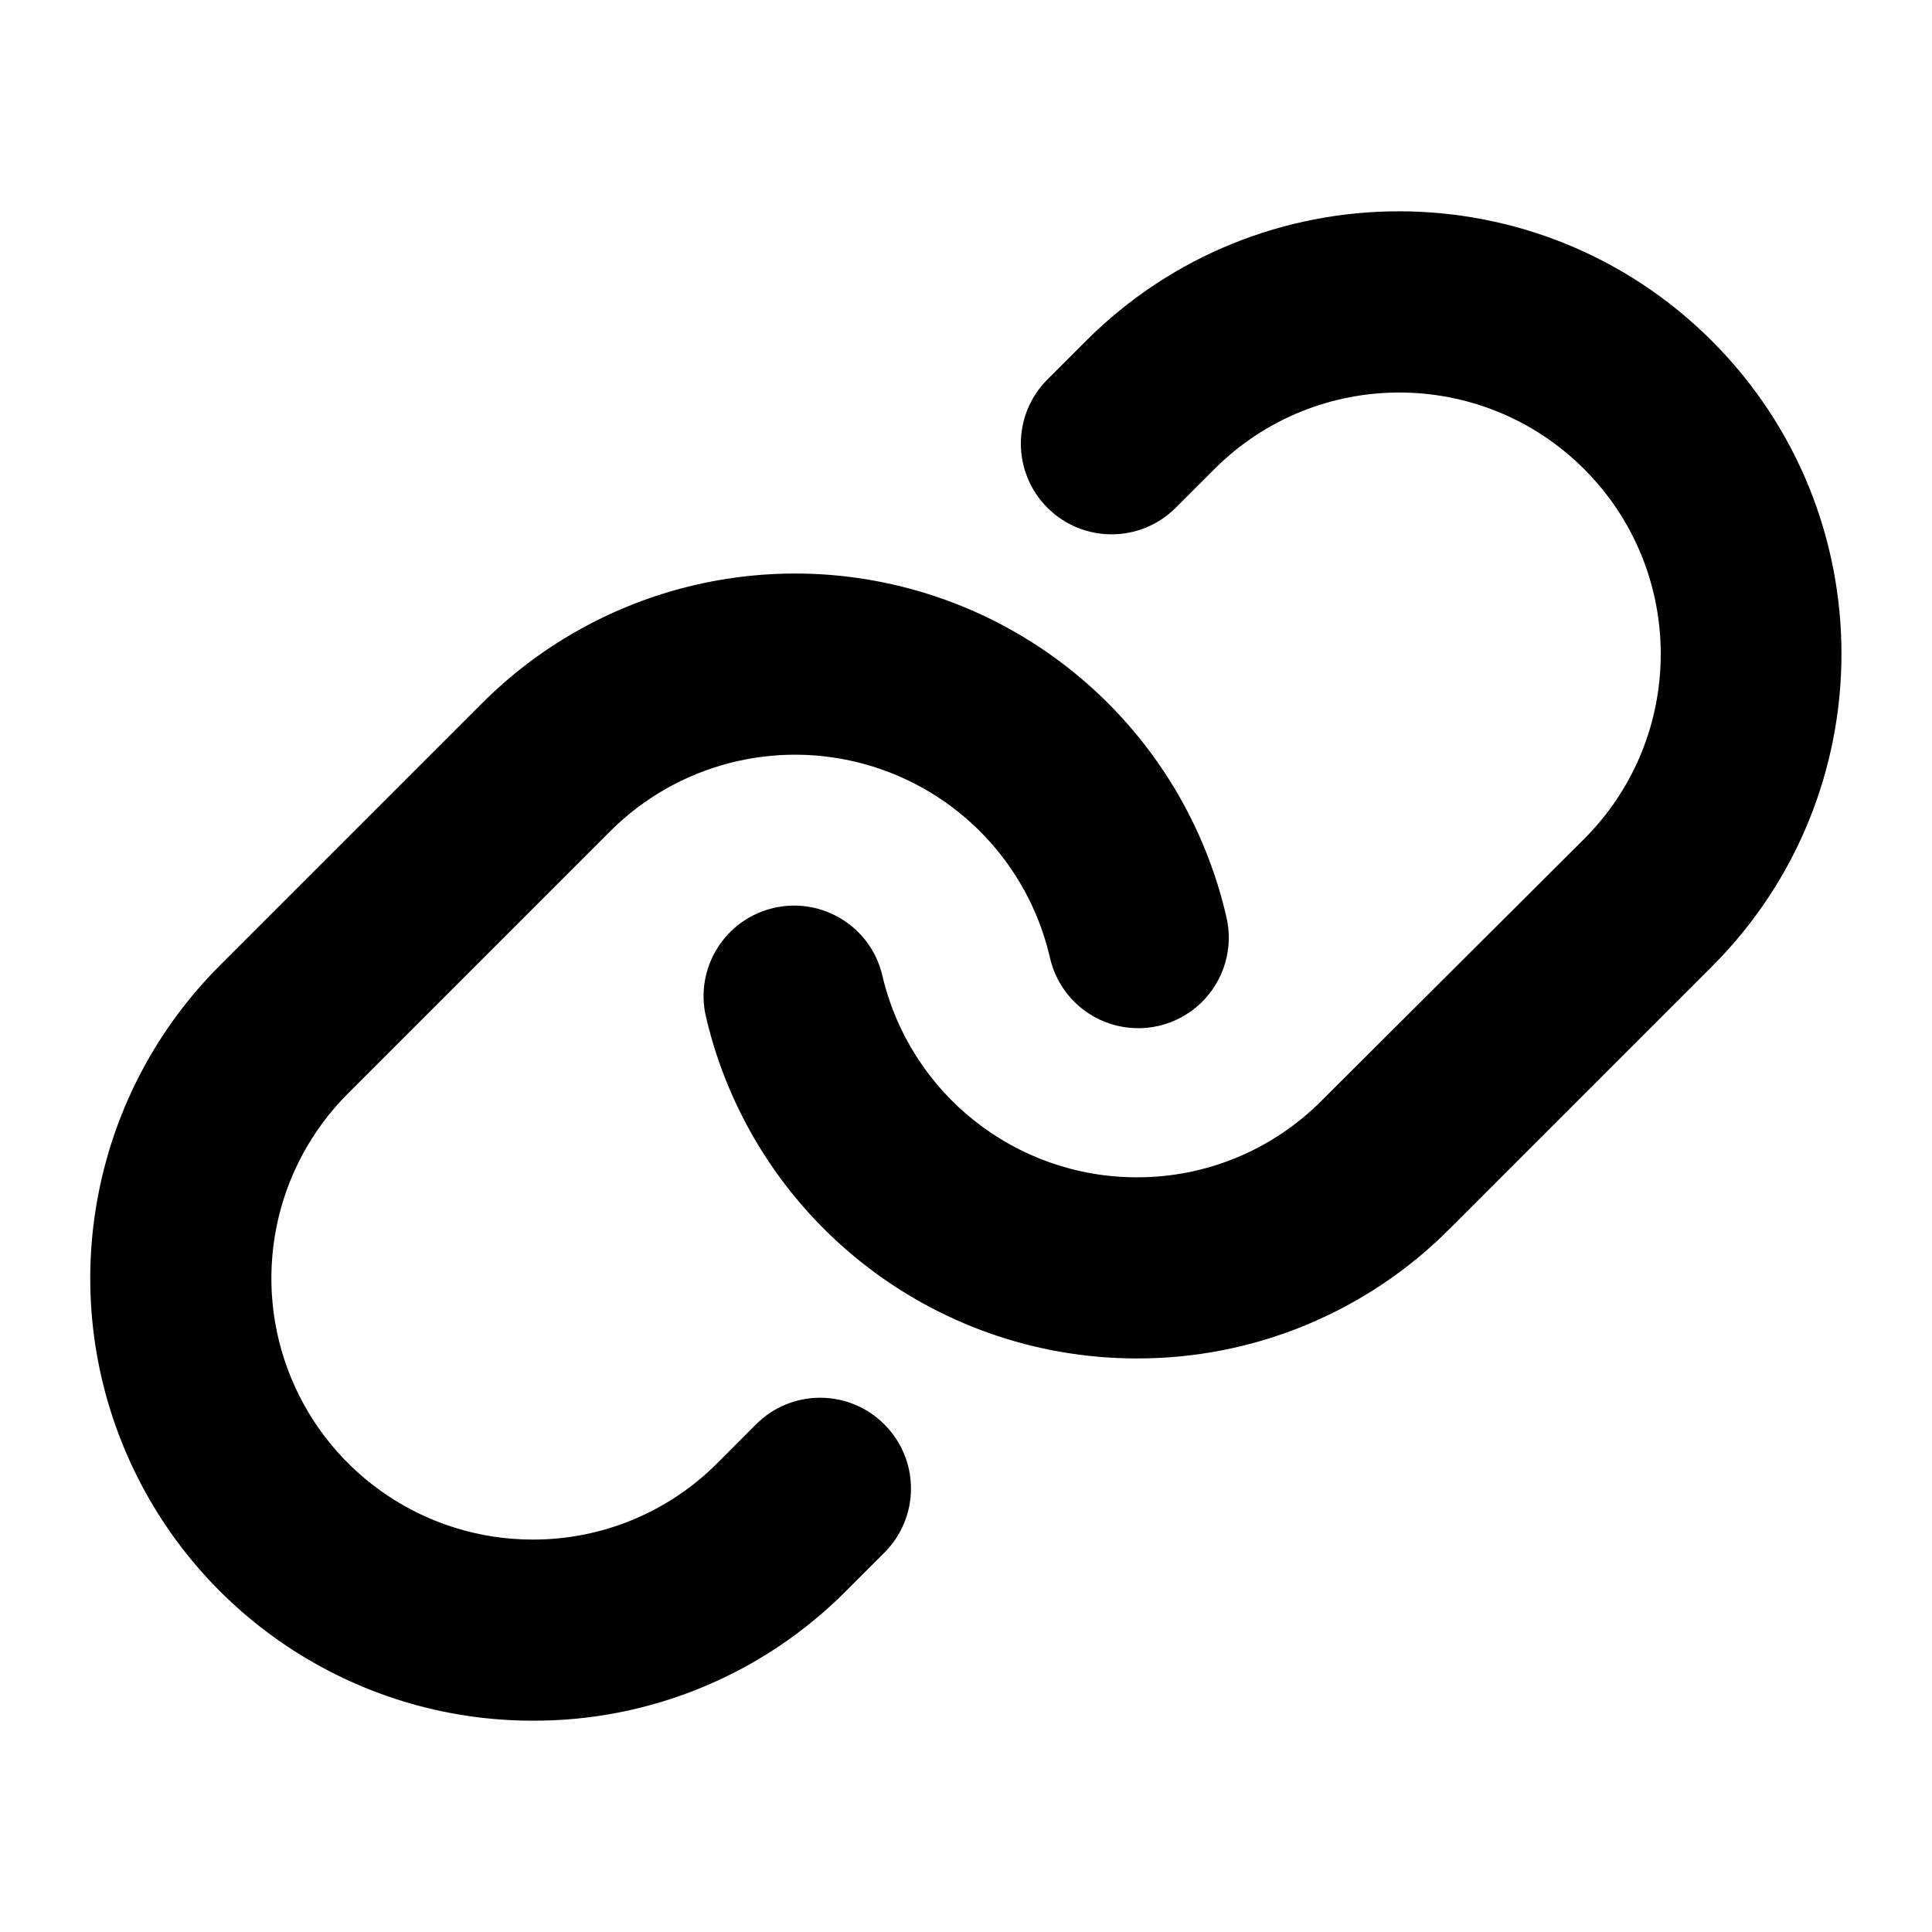
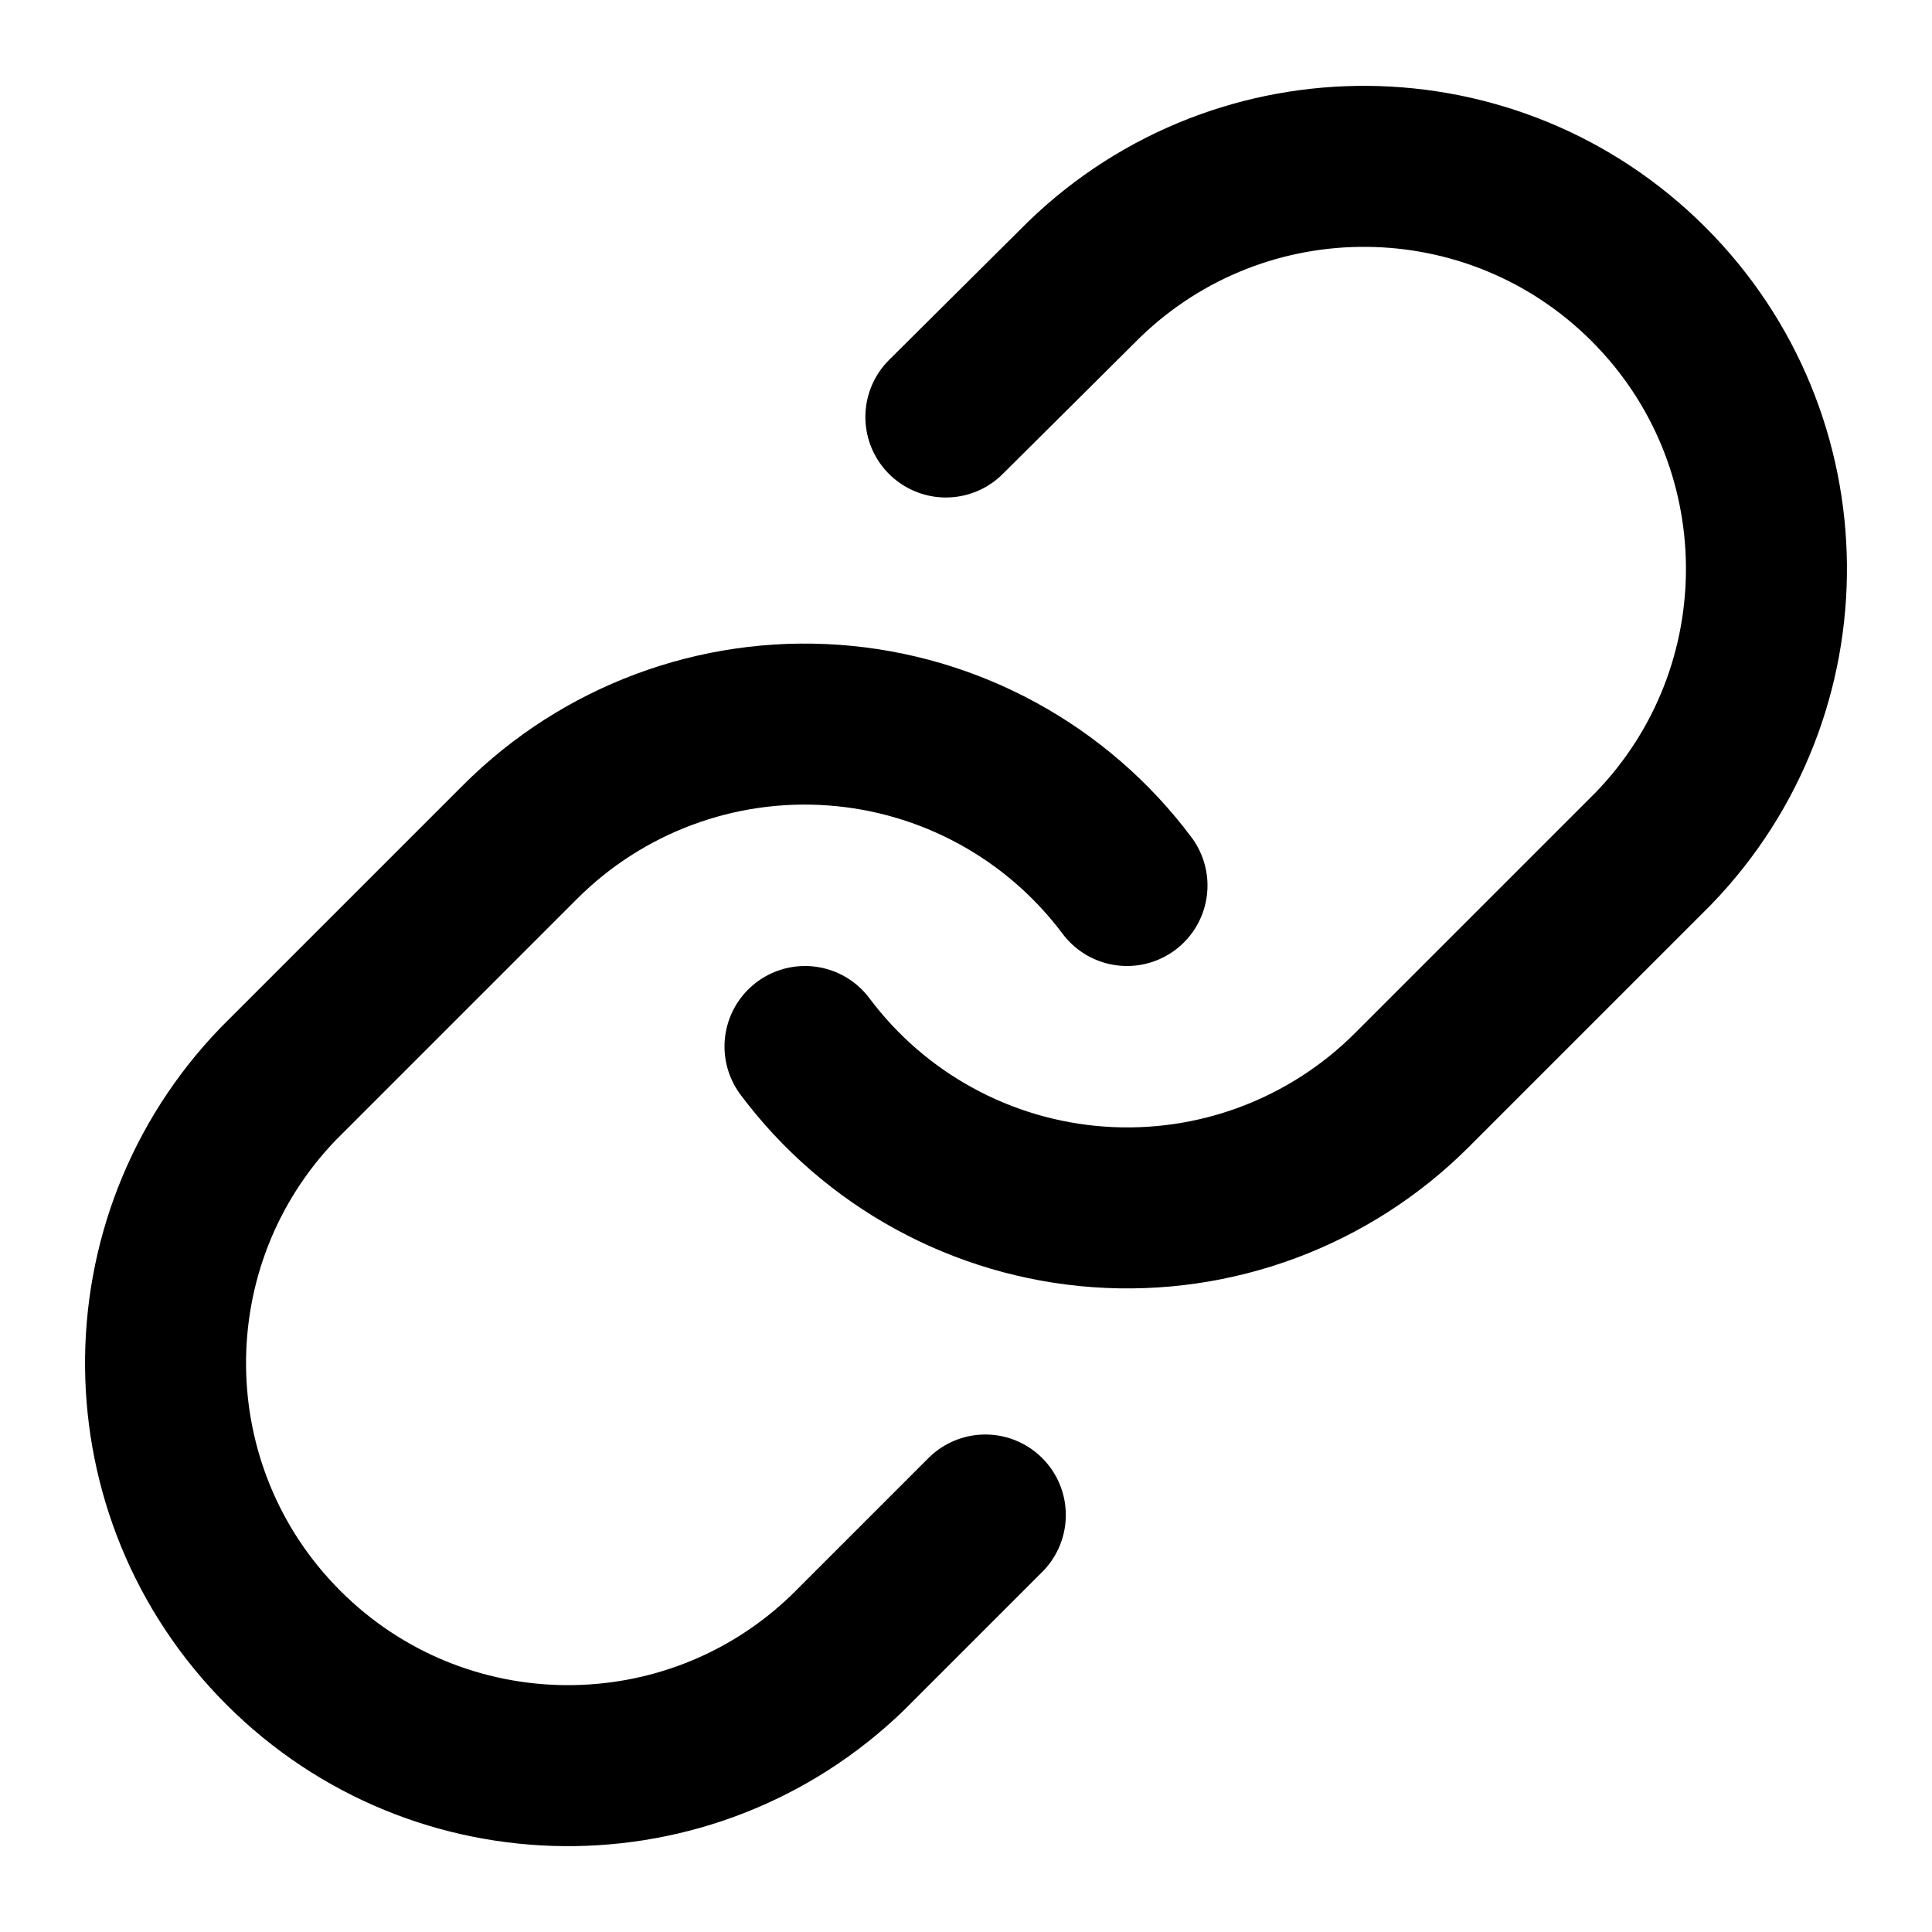
- <svg xmlns="http://www.w3.org/2000/svg" viewBox="0 0 256 256" fill="currentColor">
-   <path d="M117.18,188.74a12,12,0,0,1,0,17l-5.12,5.12A58.26,58.26,0,0,1,70.6,228h0A58.62,58.62,0,0,1,29.14,127.92L63.89,93.17a58.64,58.64,0,0,1,98.56,28.11,12,12,0,1,1-23.37,5.44,34.65,34.65,0,0,0-58.22-16.58L46.11,144.89A34.62,34.62,0,0,0,70.57,204h0a34.41,34.41,0,0,0,24.49-10.14l5.11-5.12A12,12,0,0,1,117.18,188.74ZM226.83,45.17a58.65,58.65,0,0,0-82.93,0l-5.11,5.11a12,12,0,0,0,17,17l5.12-5.12a34.63,34.63,0,1,1,49,49L175.1,145.86A34.39,34.39,0,0,1,150.61,156h0a34.63,34.63,0,0,1-33.69-26.72,12,12,0,0,0-23.38,5.44A58.64,58.64,0,0,0,150.56,180h.05a58.28,58.28,0,0,0,41.47-17.17l34.75-34.75a58.62,58.62,0,0,0,0-82.91Z" />
+ <svg xmlns="http://www.w3.org/2000/svg" class="lucide lucide-link" width="24" height="24" viewBox="0 0 24 24" fill="none" stroke="currentColor" stroke-width="2" stroke-linecap="round" stroke-linejoin="round">
+   <path d="M10 13a5 5 0 0 0 7.54.54l3-3a5 5 0 0 0-7.07-7.07l-1.72 1.71" />
+   <path d="M14 11a5 5 0 0 0-7.54-.54l-3 3a5 5 0 0 0 7.07 7.07l1.71-1.71" />
</svg>
